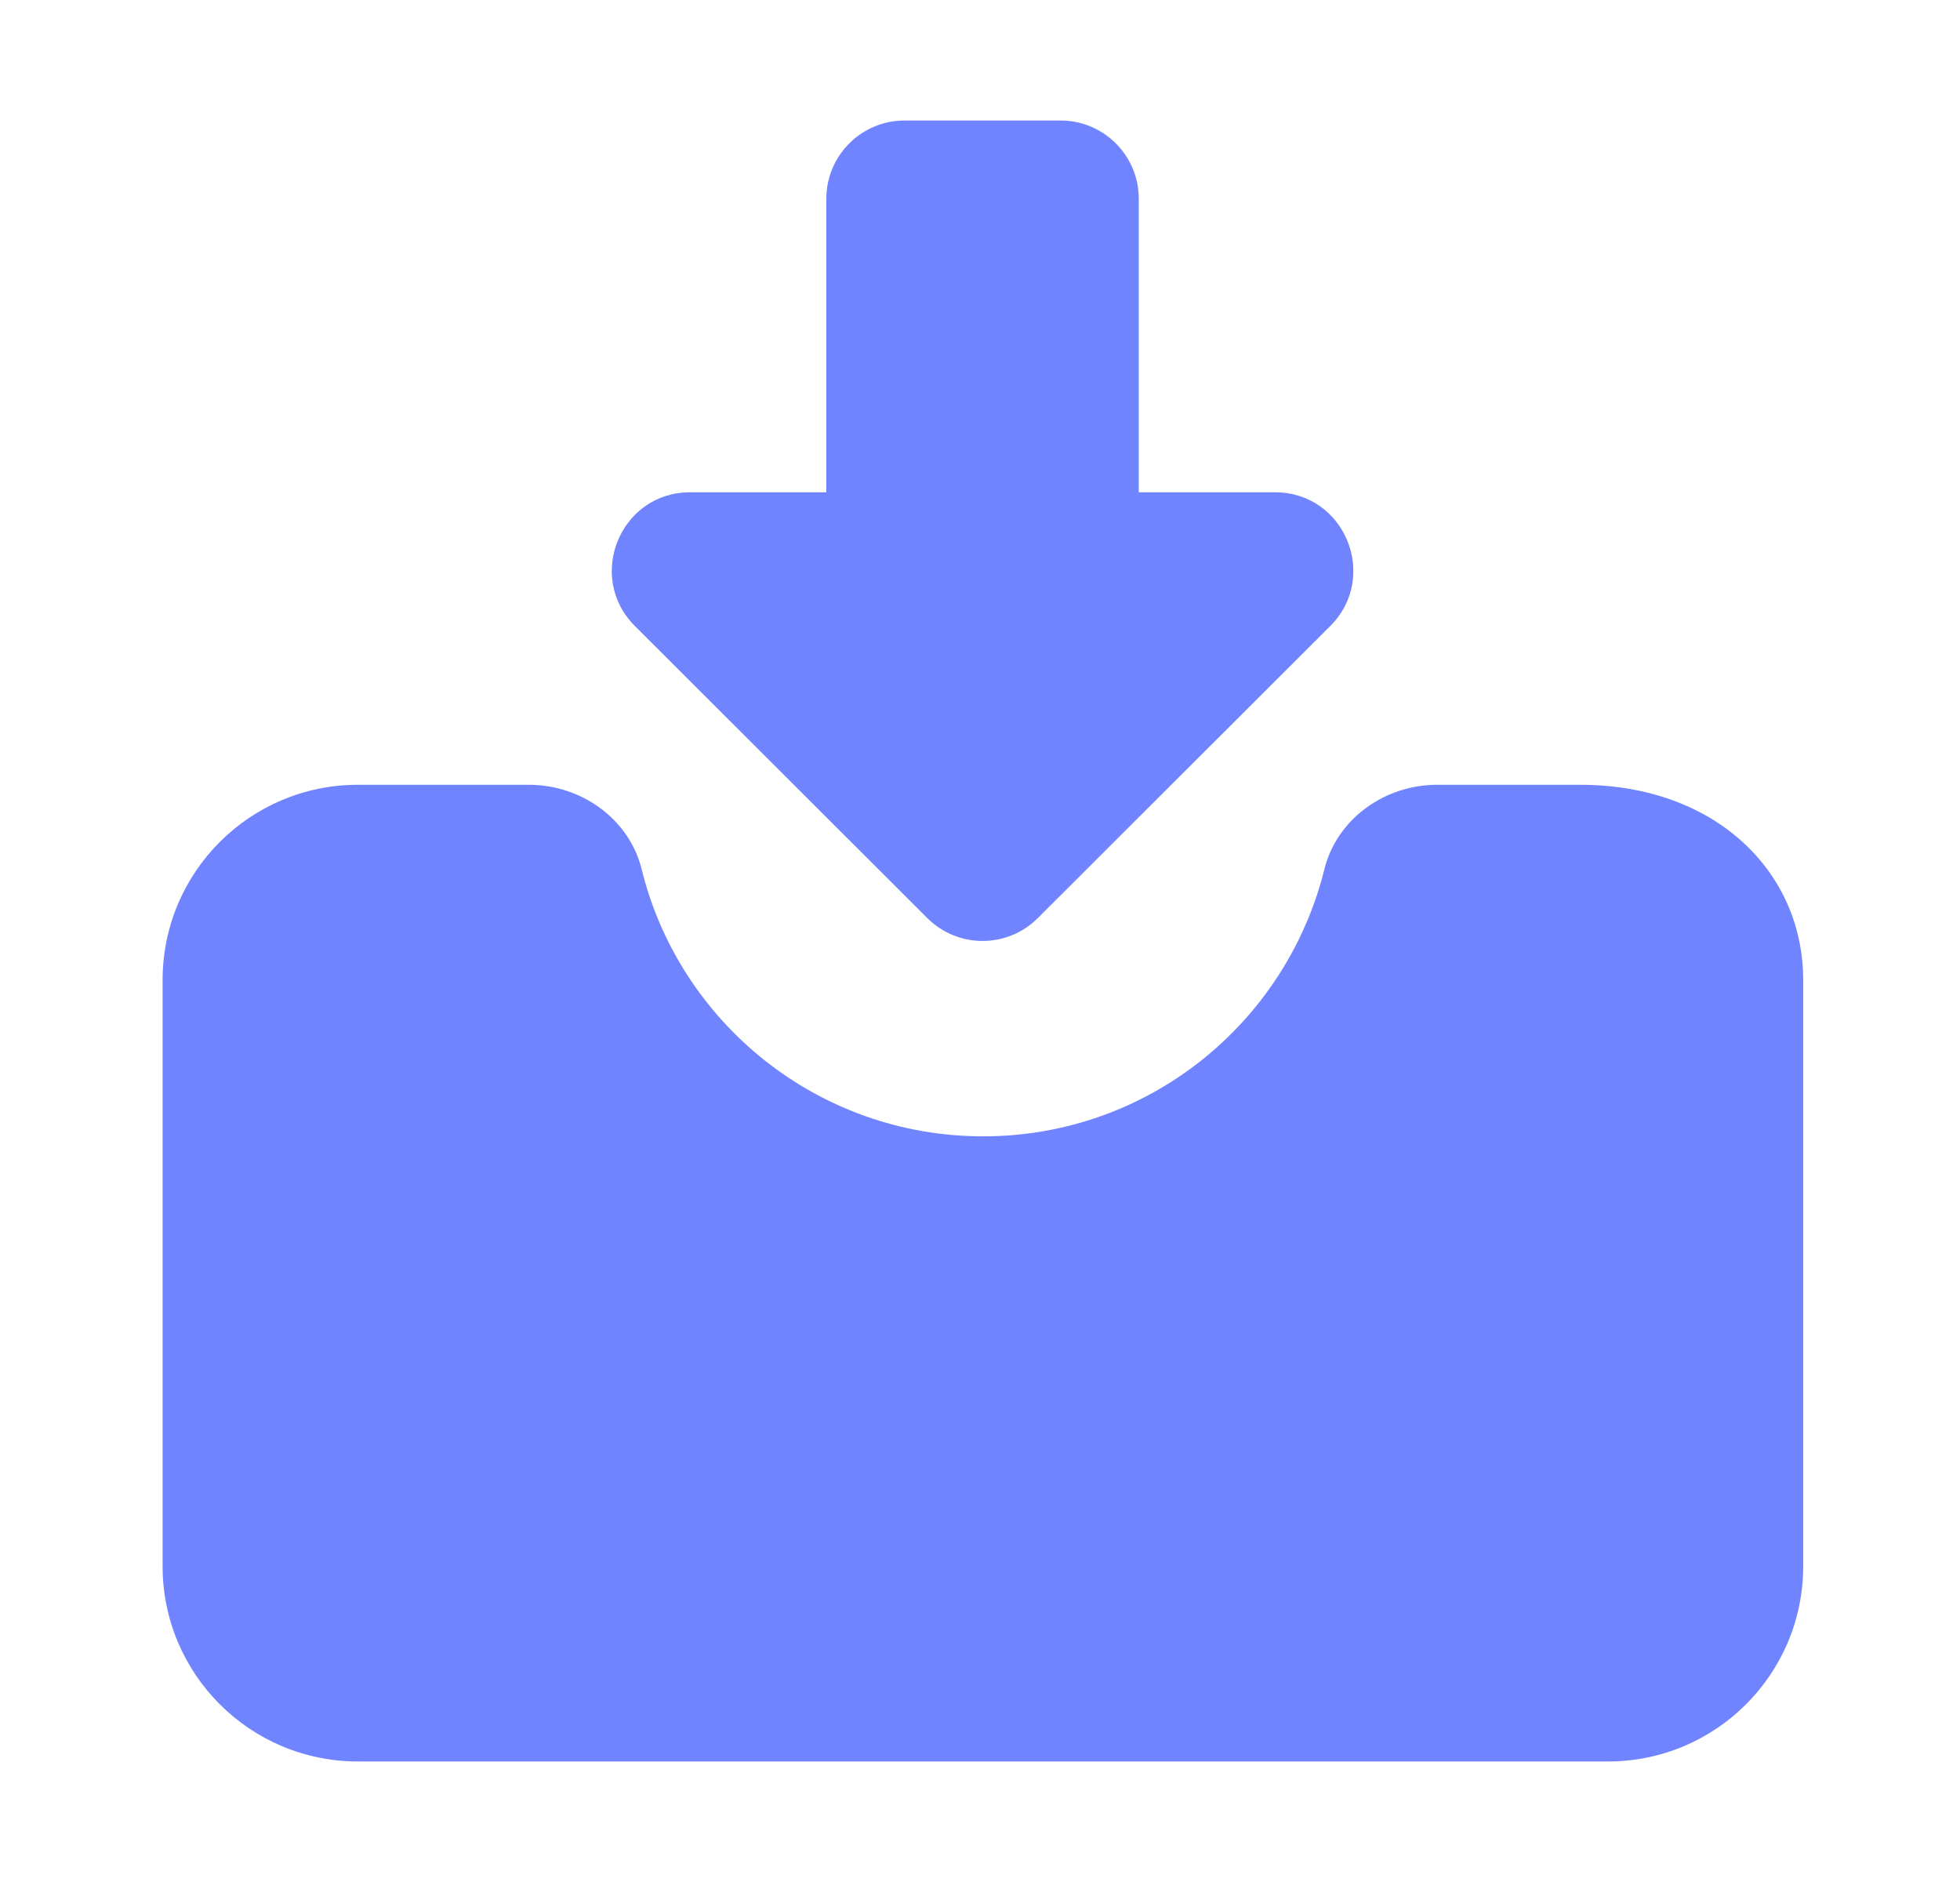
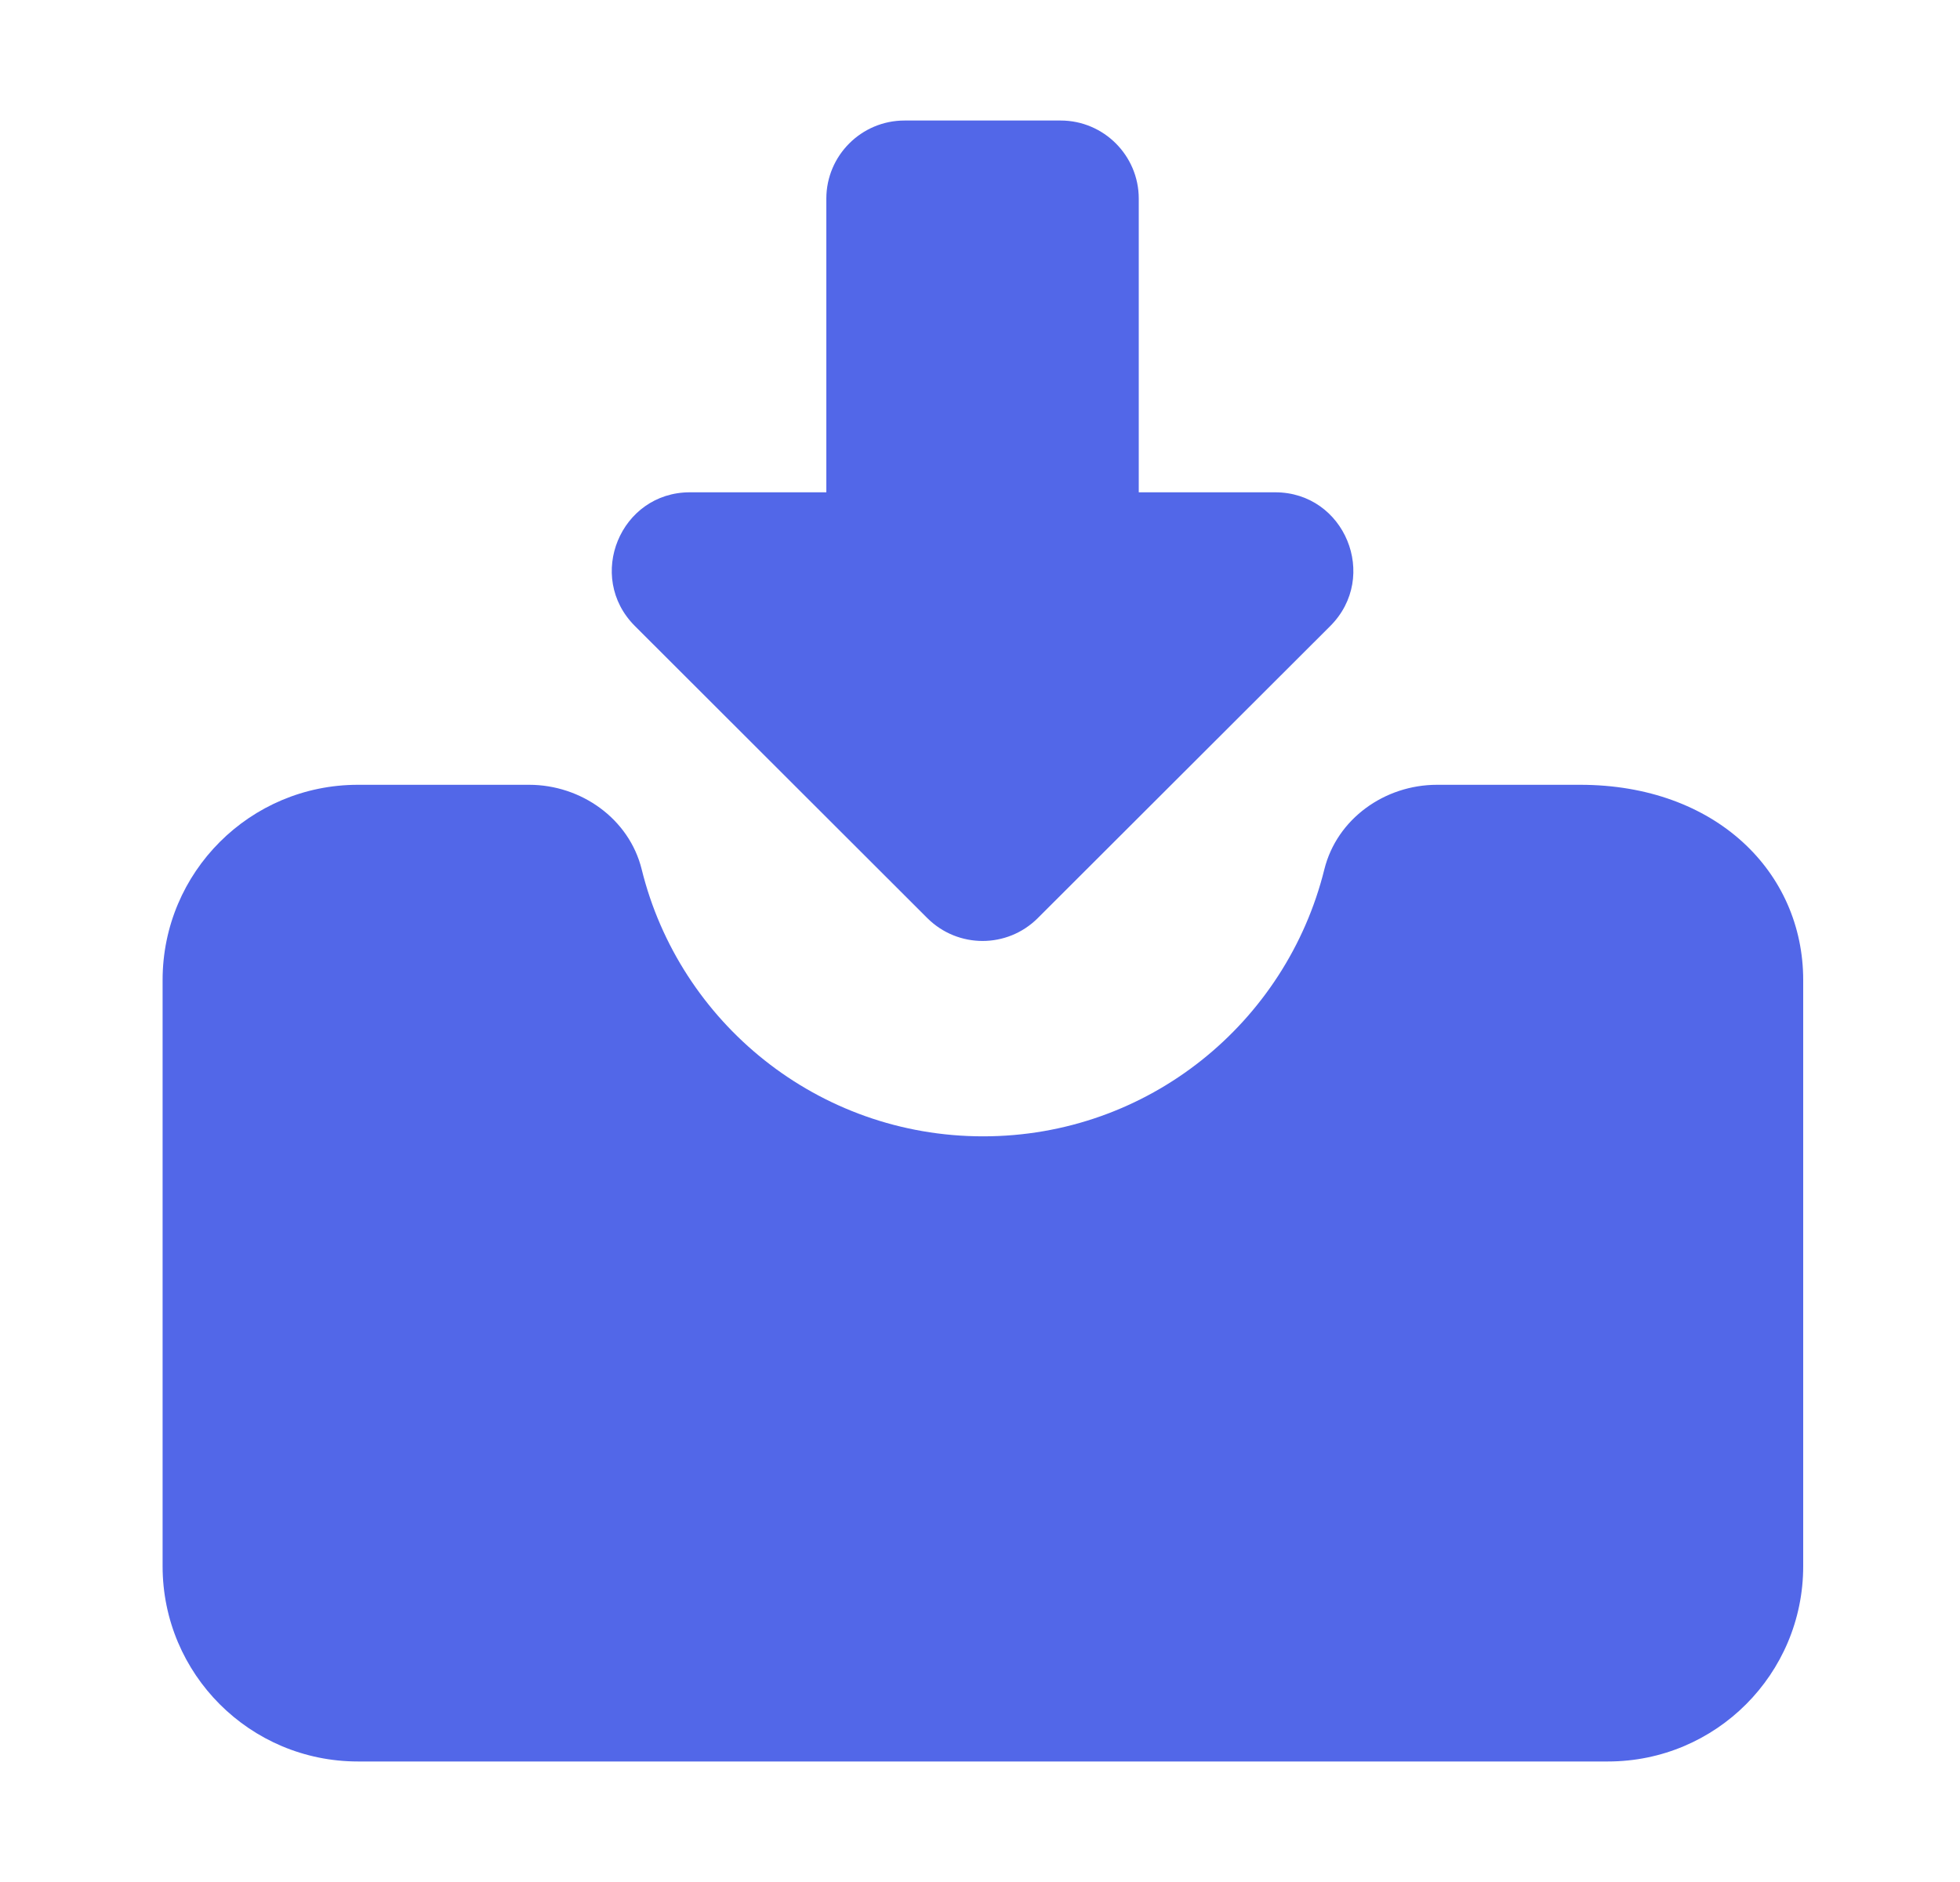
<svg xmlns="http://www.w3.org/2000/svg" width="25" height="24" viewBox="0 0 25 24" fill="none">
-   <path fill-rule="evenodd" clip-rule="evenodd" d="M8.098 7.983L11.83 11.71C12.22 12.096 12.846 12.096 13.235 11.71L16.968 7.983C17.596 7.354 17.153 6.278 16.265 6.278H14.525V2.533C14.525 1.984 14.078 1.537 13.529 1.537H11.537C10.987 1.537 10.54 1.984 10.54 2.533V6.278H8.8C7.913 6.278 7.469 7.354 8.098 7.983ZM23 19.973V12.498C23 11.122 21.886 10.008 20.155 10.008H18.329C17.662 10.008 17.052 10.442 16.892 11.087C16.407 13.041 14.648 14.491 12.54 14.491C10.433 14.491 8.667 13.041 8.185 11.087C8.026 10.442 7.413 10.008 6.749 10.008H4.565C3.189 10.008 2.074 11.122 2.074 12.498V19.973C2.074 21.349 3.189 22.463 4.565 22.463H20.51C21.886 22.463 23 21.349 23 19.973Z" fill="#7084FF" />
+   <path fill-rule="evenodd" clip-rule="evenodd" d="M8.098 7.983L11.83 11.71C12.22 12.096 12.846 12.096 13.235 11.71L16.968 7.983C17.596 7.354 17.153 6.278 16.265 6.278H14.525V2.533C14.525 1.984 14.078 1.537 13.529 1.537H11.537C10.987 1.537 10.54 1.984 10.54 2.533V6.278H8.8C7.913 6.278 7.469 7.354 8.098 7.983ZM23 19.973V12.498C23 11.122 21.886 10.008 20.155 10.008H18.329C17.662 10.008 17.052 10.442 16.892 11.087C16.407 13.041 14.648 14.491 12.54 14.491C10.433 14.491 8.667 13.041 8.185 11.087C8.026 10.442 7.413 10.008 6.749 10.008H4.565C3.189 10.008 2.074 11.122 2.074 12.498V19.973C2.074 21.349 3.189 22.463 4.565 22.463H20.51C21.886 22.463 23 21.349 23 19.973Z" fill="#5267E8" />
</svg>
